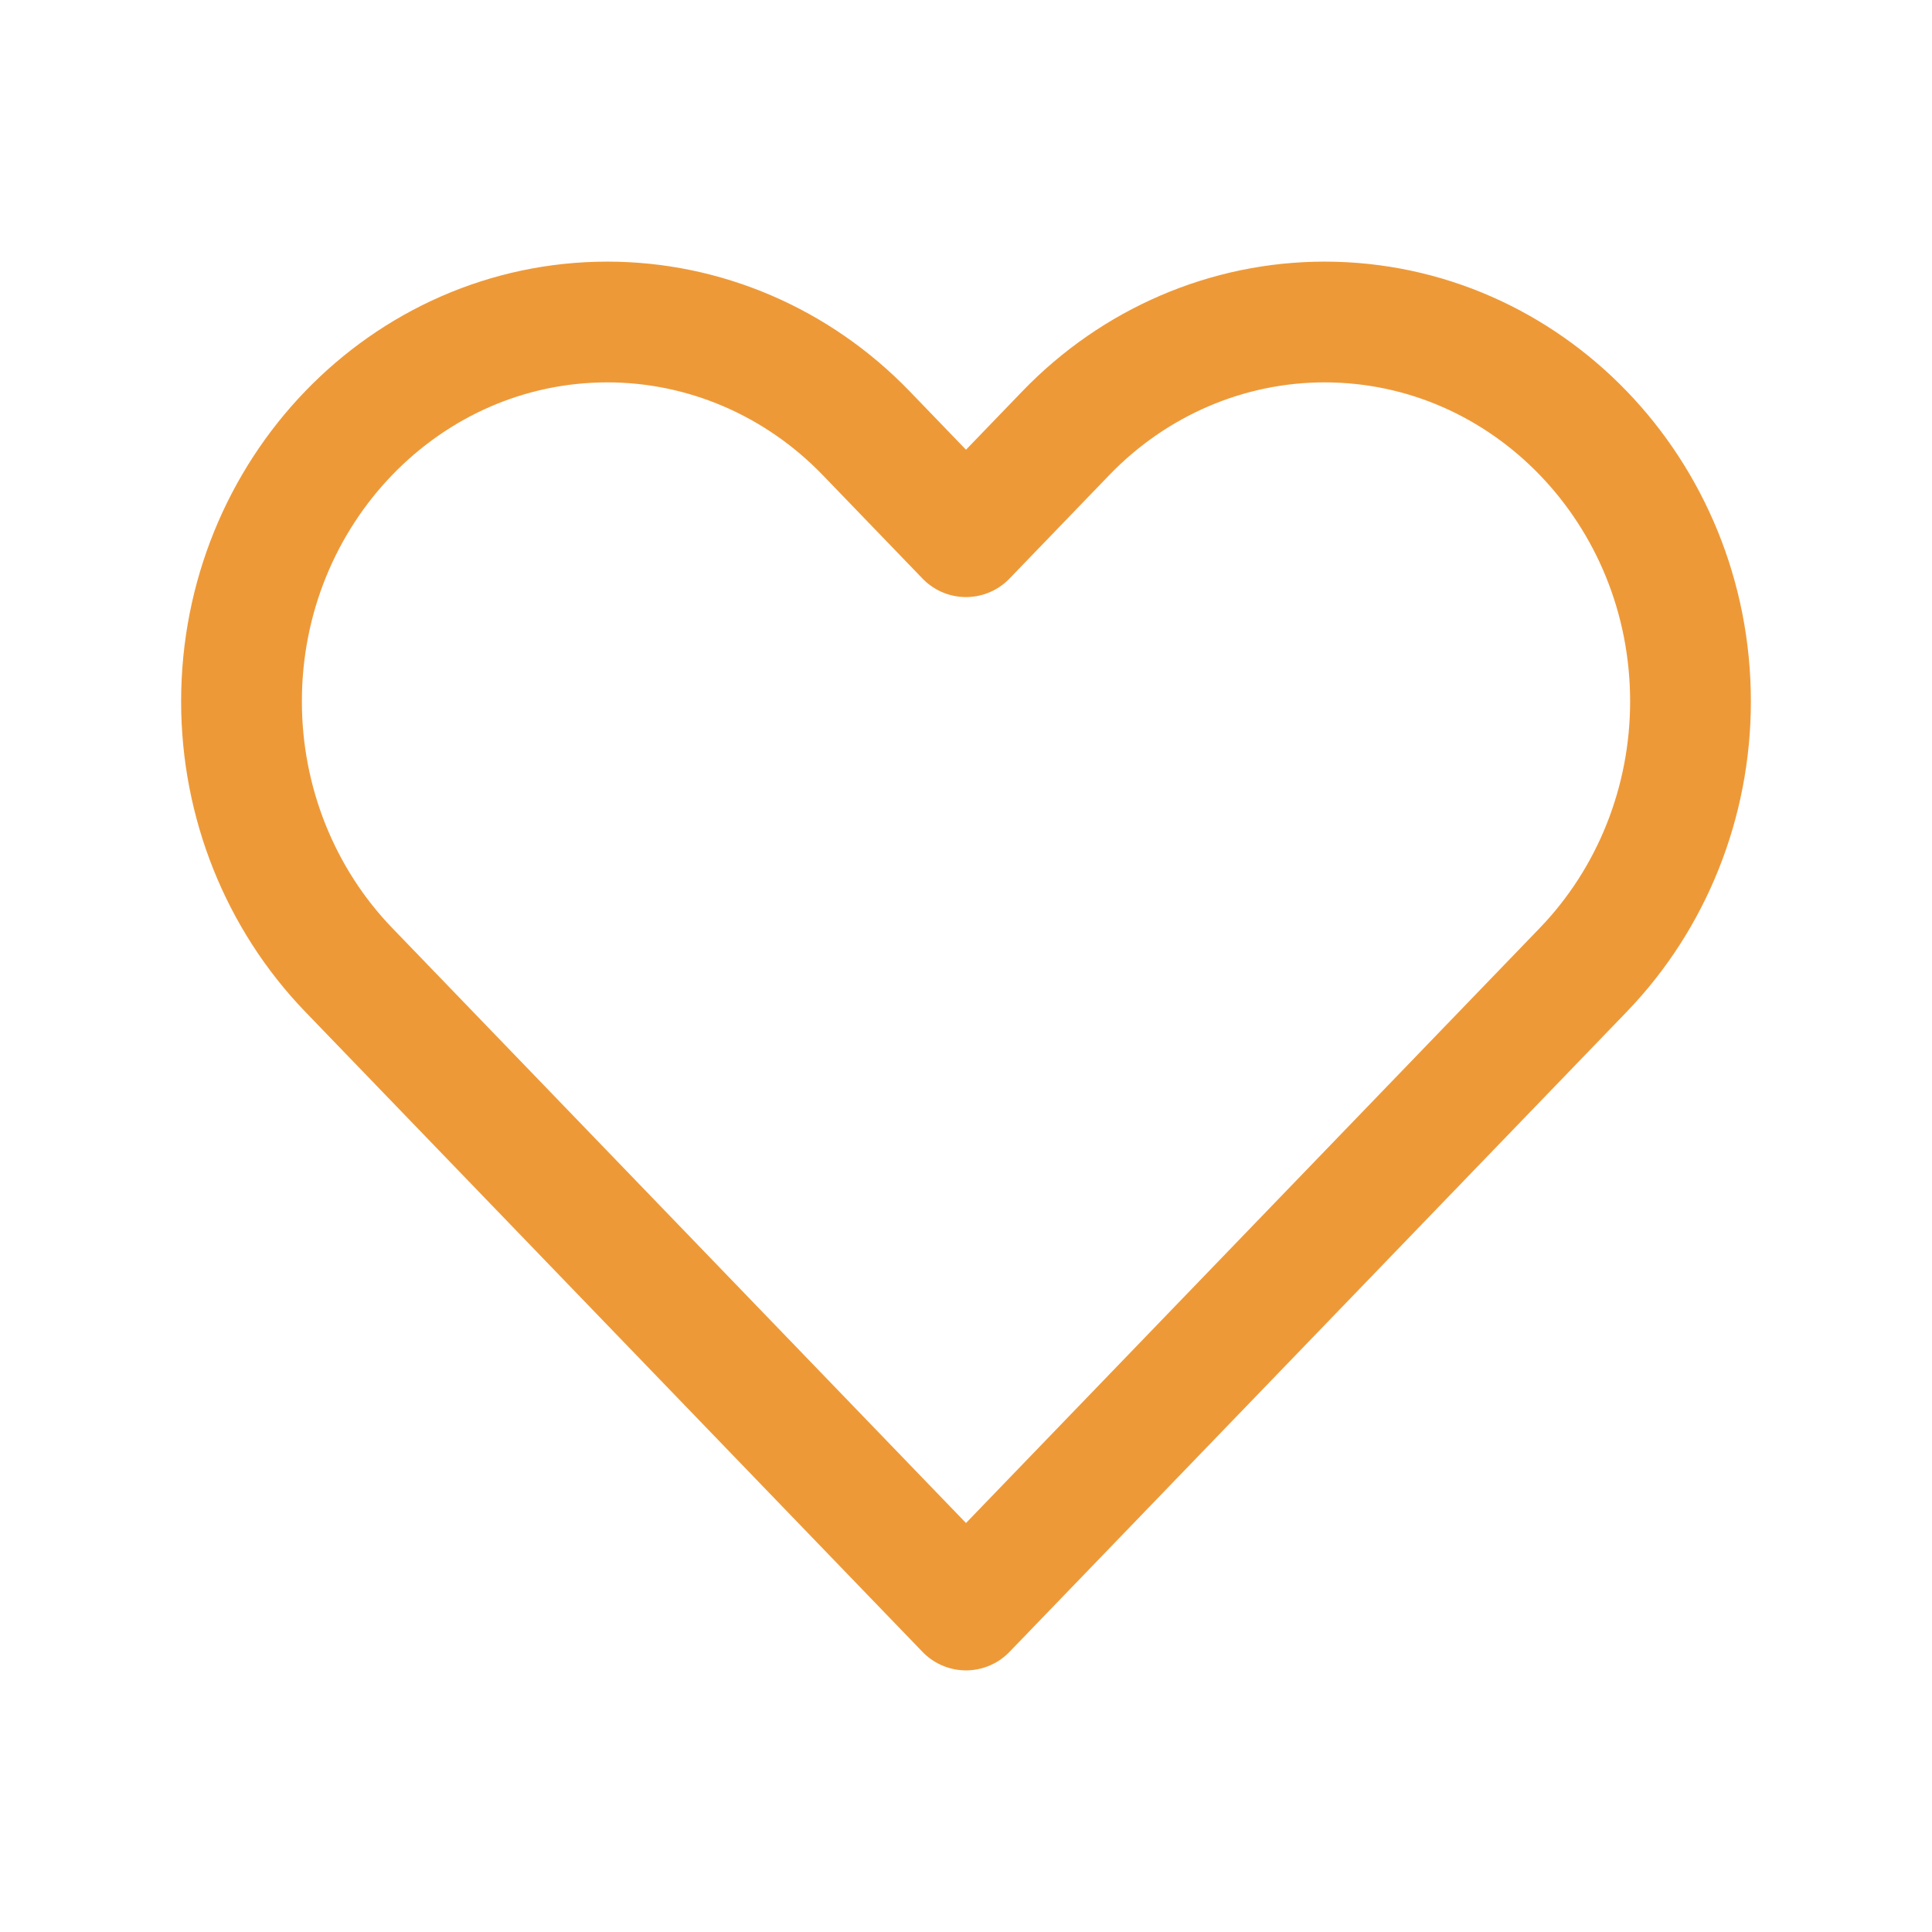
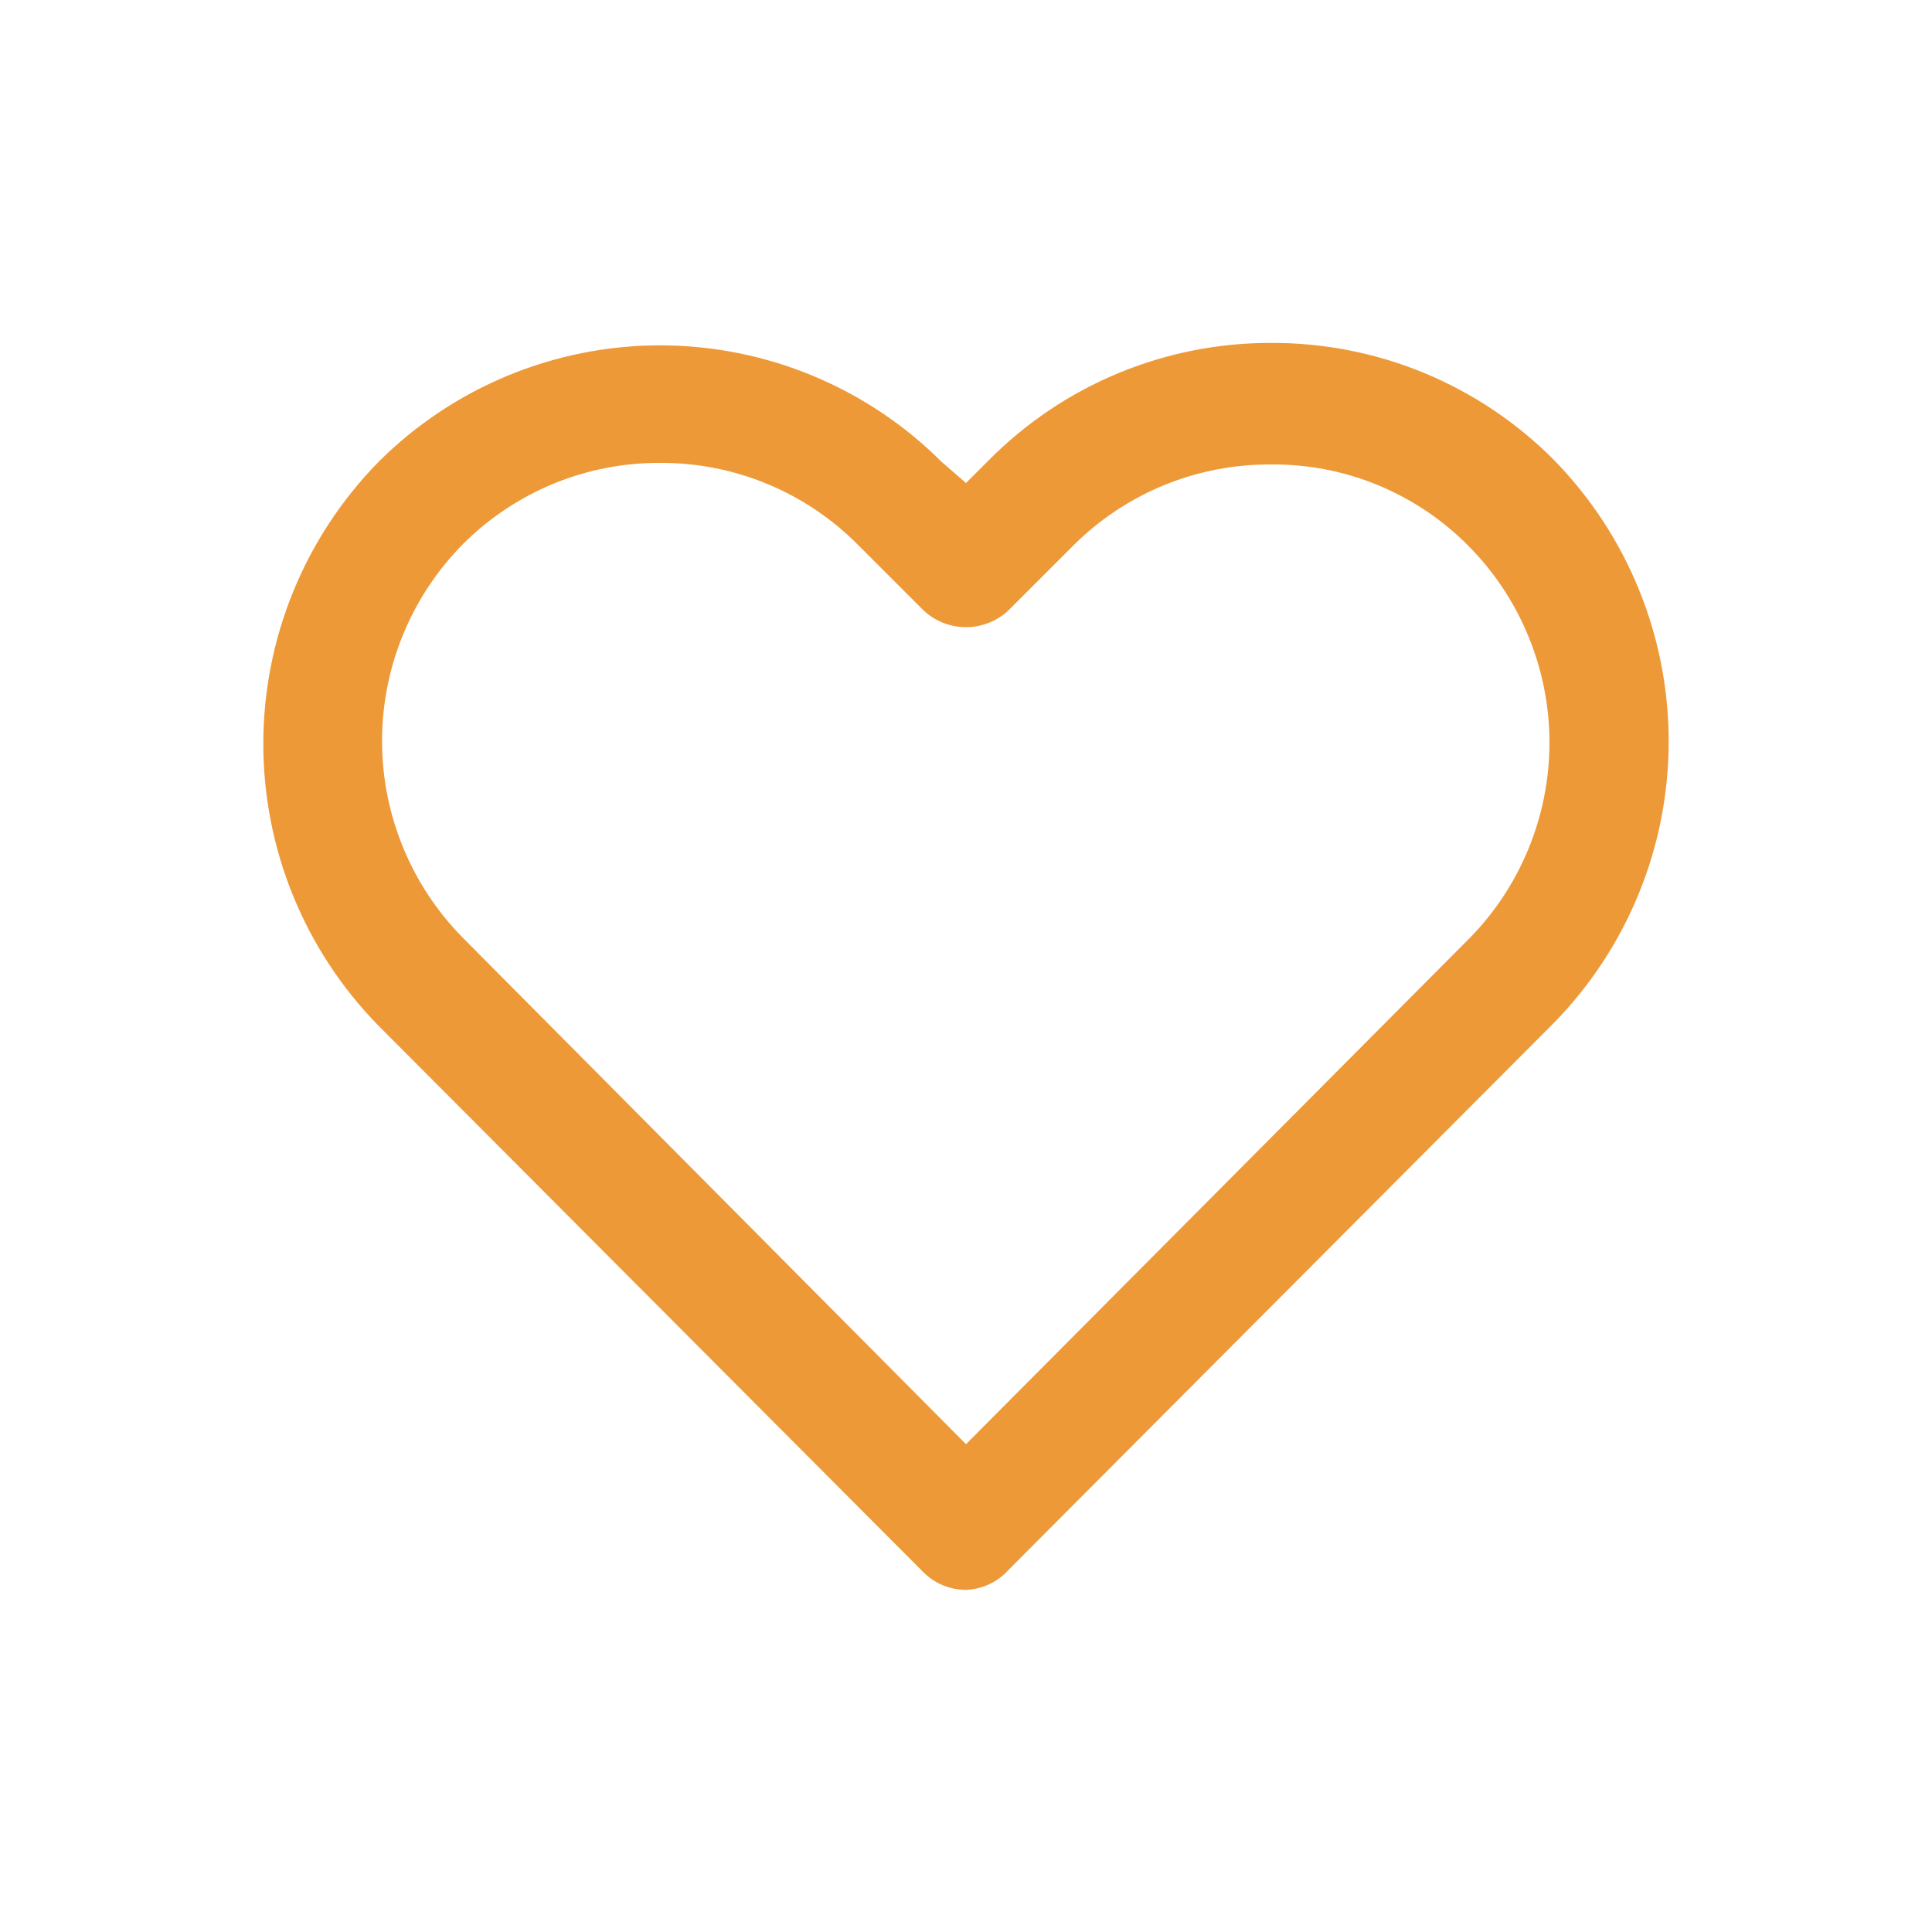
<svg xmlns="http://www.w3.org/2000/svg" width="800px" height="800px" viewBox="0 0 24 24" fill="none">
  <g id="SVGRepo_bgCarrier" stroke-width="0" />
  <g id="SVGRepo_tracerCarrier" stroke-linecap="round" stroke-linejoin="round" />
  <g id="SVGRepo_iconCarrier">
-     <path d="M4.331 12.047L12 20L19.669 12.047C20.521 11.163 21 9.964 21 8.714C21 6.111 18.965 4 16.454 4C15.249 4 14.092 4.497 13.24 5.381L12 6.667L10.76 5.381C9.907 4.497 8.751 4 7.546 4C5.035 4 3 6.111 3 8.714C3 9.964 3.479 11.163 4.331 12.047Z" stroke="#ee9938" stroke-width="1.5" stroke-linecap="round" stroke-linejoin="round" />
+     <path d="M12 19.75C11.801 19.75 11.611 19.671 11.47 19.53L4.7 12.74C3.784 11.805 3.271 10.549 3.271 9.24C3.271 7.931 3.784 6.675 4.7 5.74C5.628 4.812 6.887 4.29 8.2 4.29C9.513 4.29 10.772 4.812 11.7 5.74L12 6L12.28 5.72C12.739 5.256 13.286 4.888 13.888 4.637C14.491 4.387 15.137 4.258 15.79 4.26C16.442 4.257 17.088 4.384 17.691 4.633C18.293 4.882 18.84 5.248 19.3 5.71C20.216 6.645 20.729 7.901 20.729 9.21C20.729 10.519 20.216 11.775 19.3 12.71L12.53 19.5C12.463 19.575 12.382 19.636 12.29 19.679C12.199 19.722 12.101 19.746 12 19.75ZM8.21 5.75C7.756 5.747 7.306 5.833 6.885 6.005C6.465 6.177 6.082 6.43 5.76 6.75C5.111 7.402 4.746 8.285 4.746 9.205C4.746 10.125 5.111 11.008 5.76 11.66L12 17.94L18.23 11.68C18.553 11.358 18.809 10.975 18.983 10.554C19.158 10.133 19.248 9.681 19.248 9.225C19.248 8.769 19.158 8.318 18.983 7.896C18.809 7.475 18.553 7.092 18.23 6.77C17.91 6.449 17.53 6.196 17.111 6.024C16.692 5.852 16.243 5.766 15.79 5.77C15.336 5.767 14.886 5.853 14.465 6.025C14.044 6.197 13.662 6.45 13.34 6.77L12.53 7.58C12.387 7.716 12.197 7.791 12 7.791C11.803 7.791 11.613 7.716 11.47 7.58L10.66 6.77C10.339 6.446 9.958 6.189 9.537 6.014C9.117 5.839 8.666 5.749 8.21 5.75Z" fill="#ee9938" />
  </g>
</svg>
